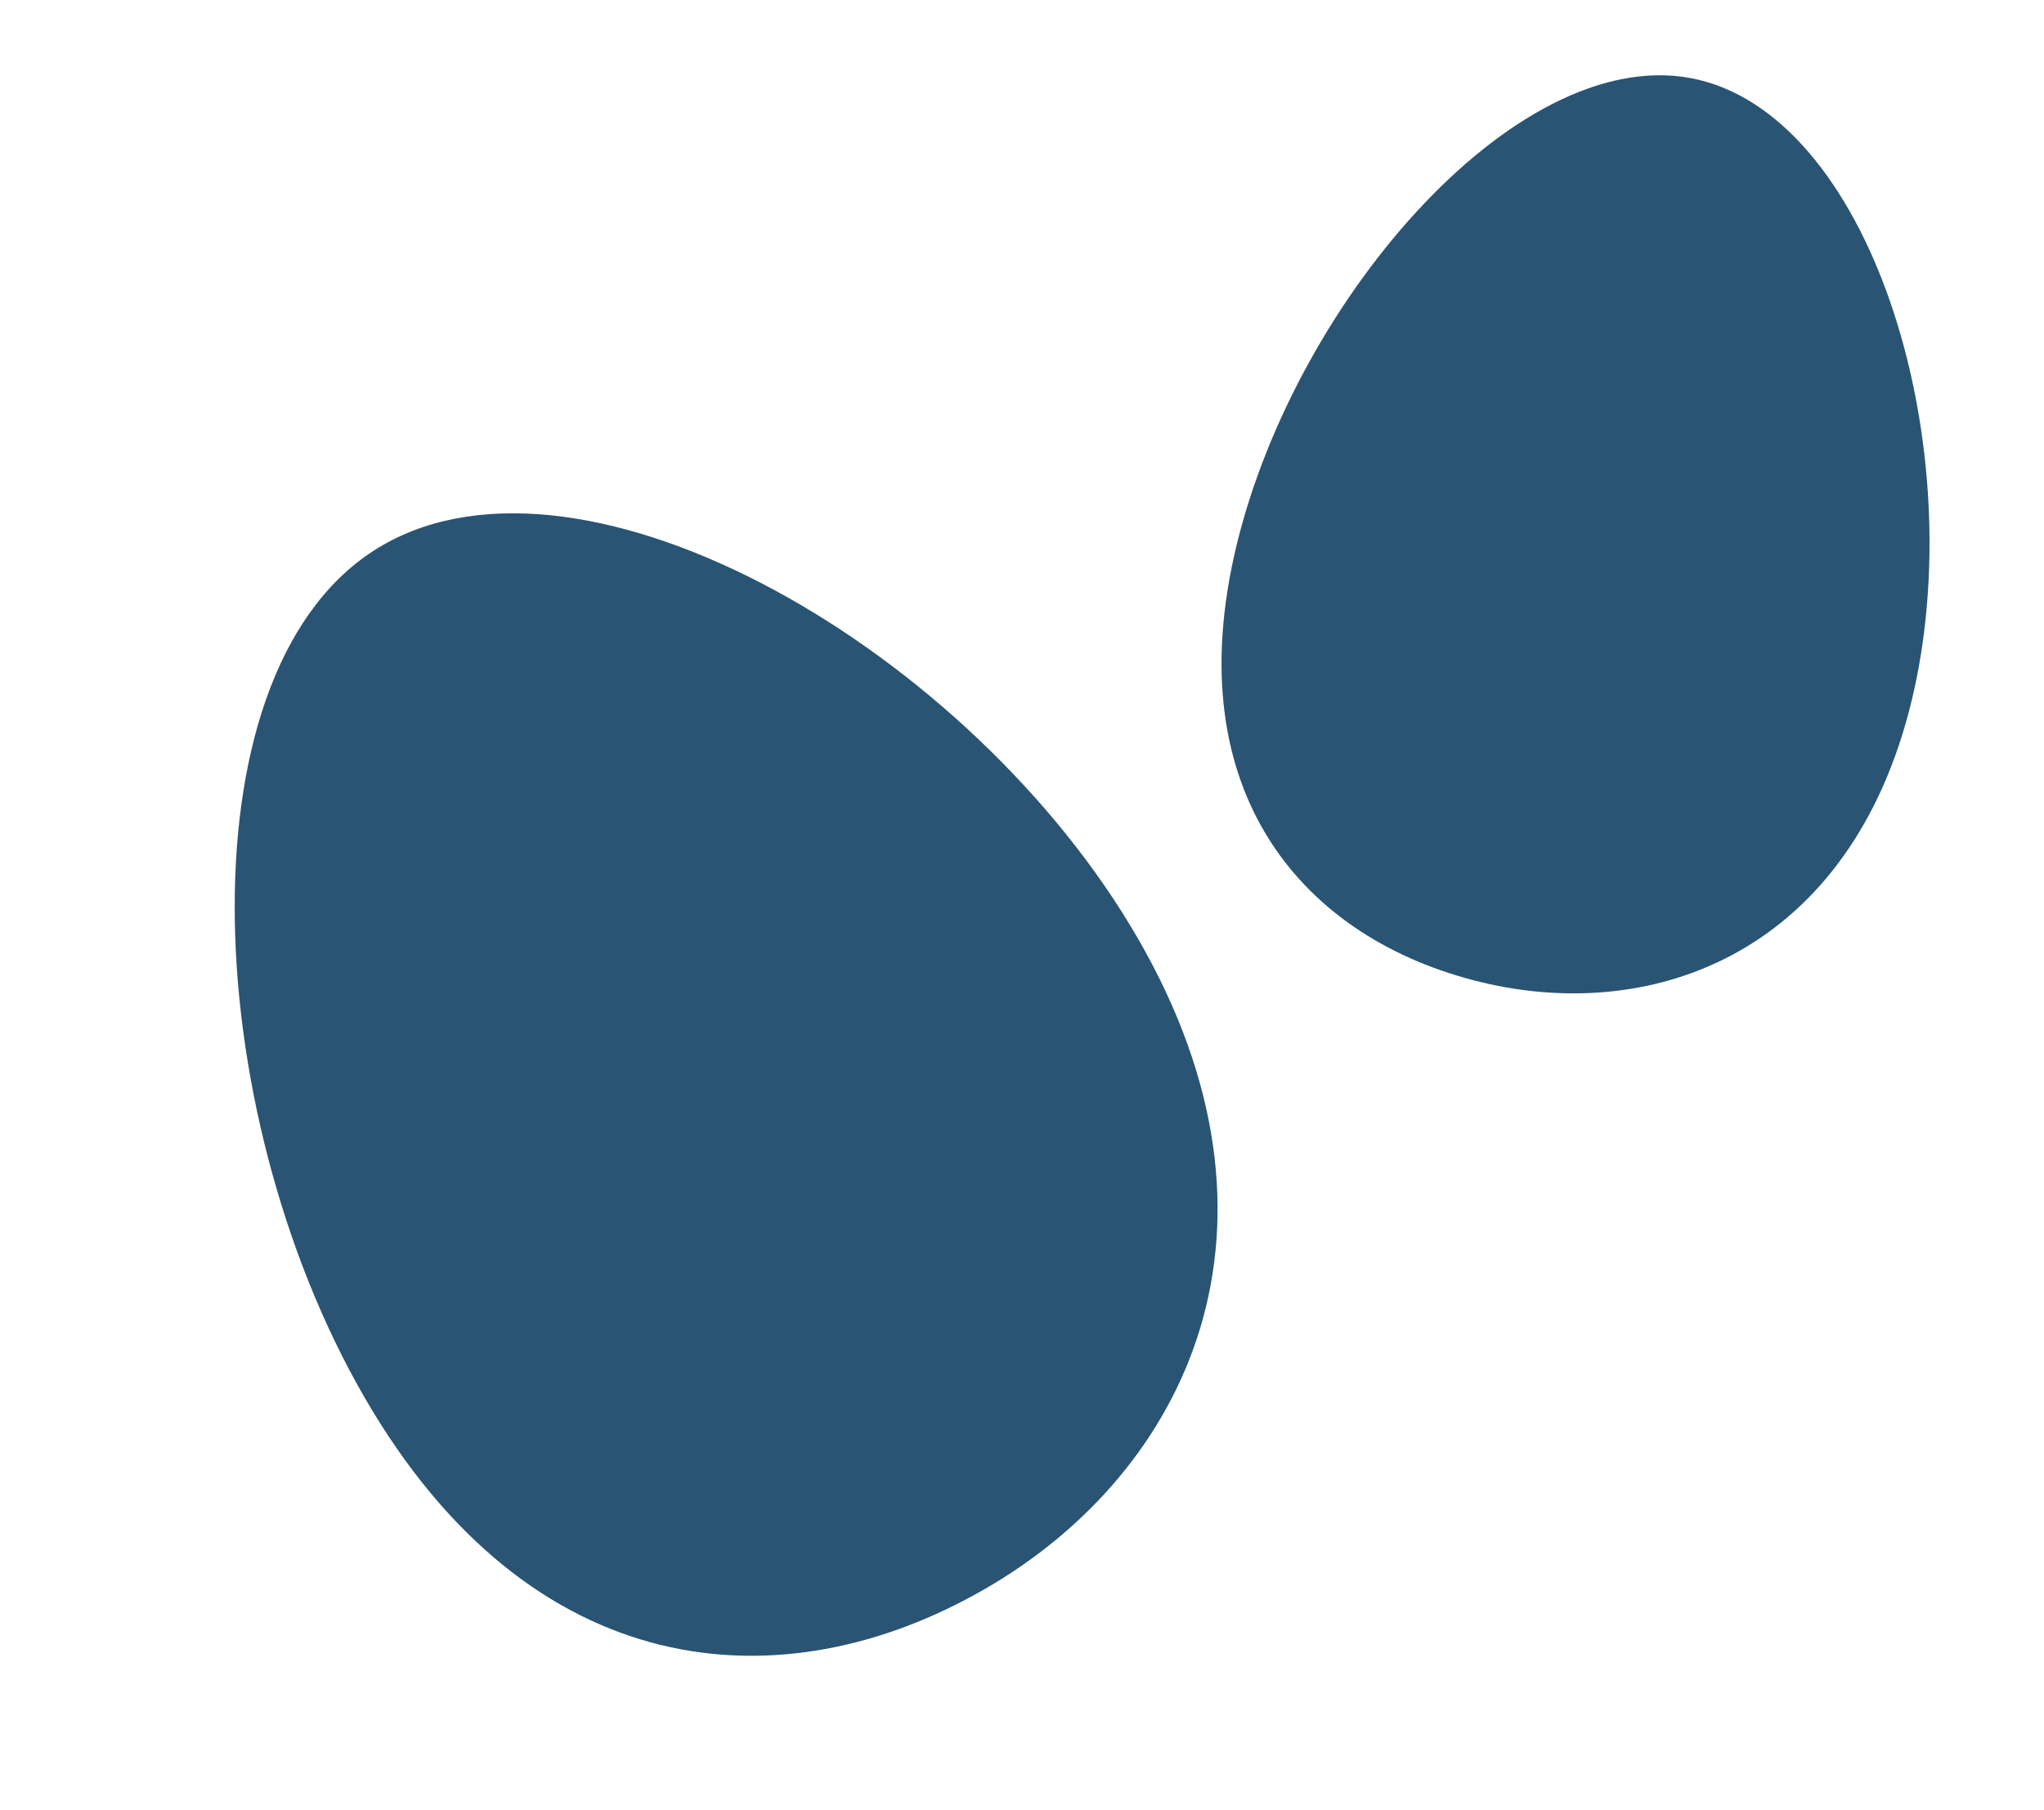
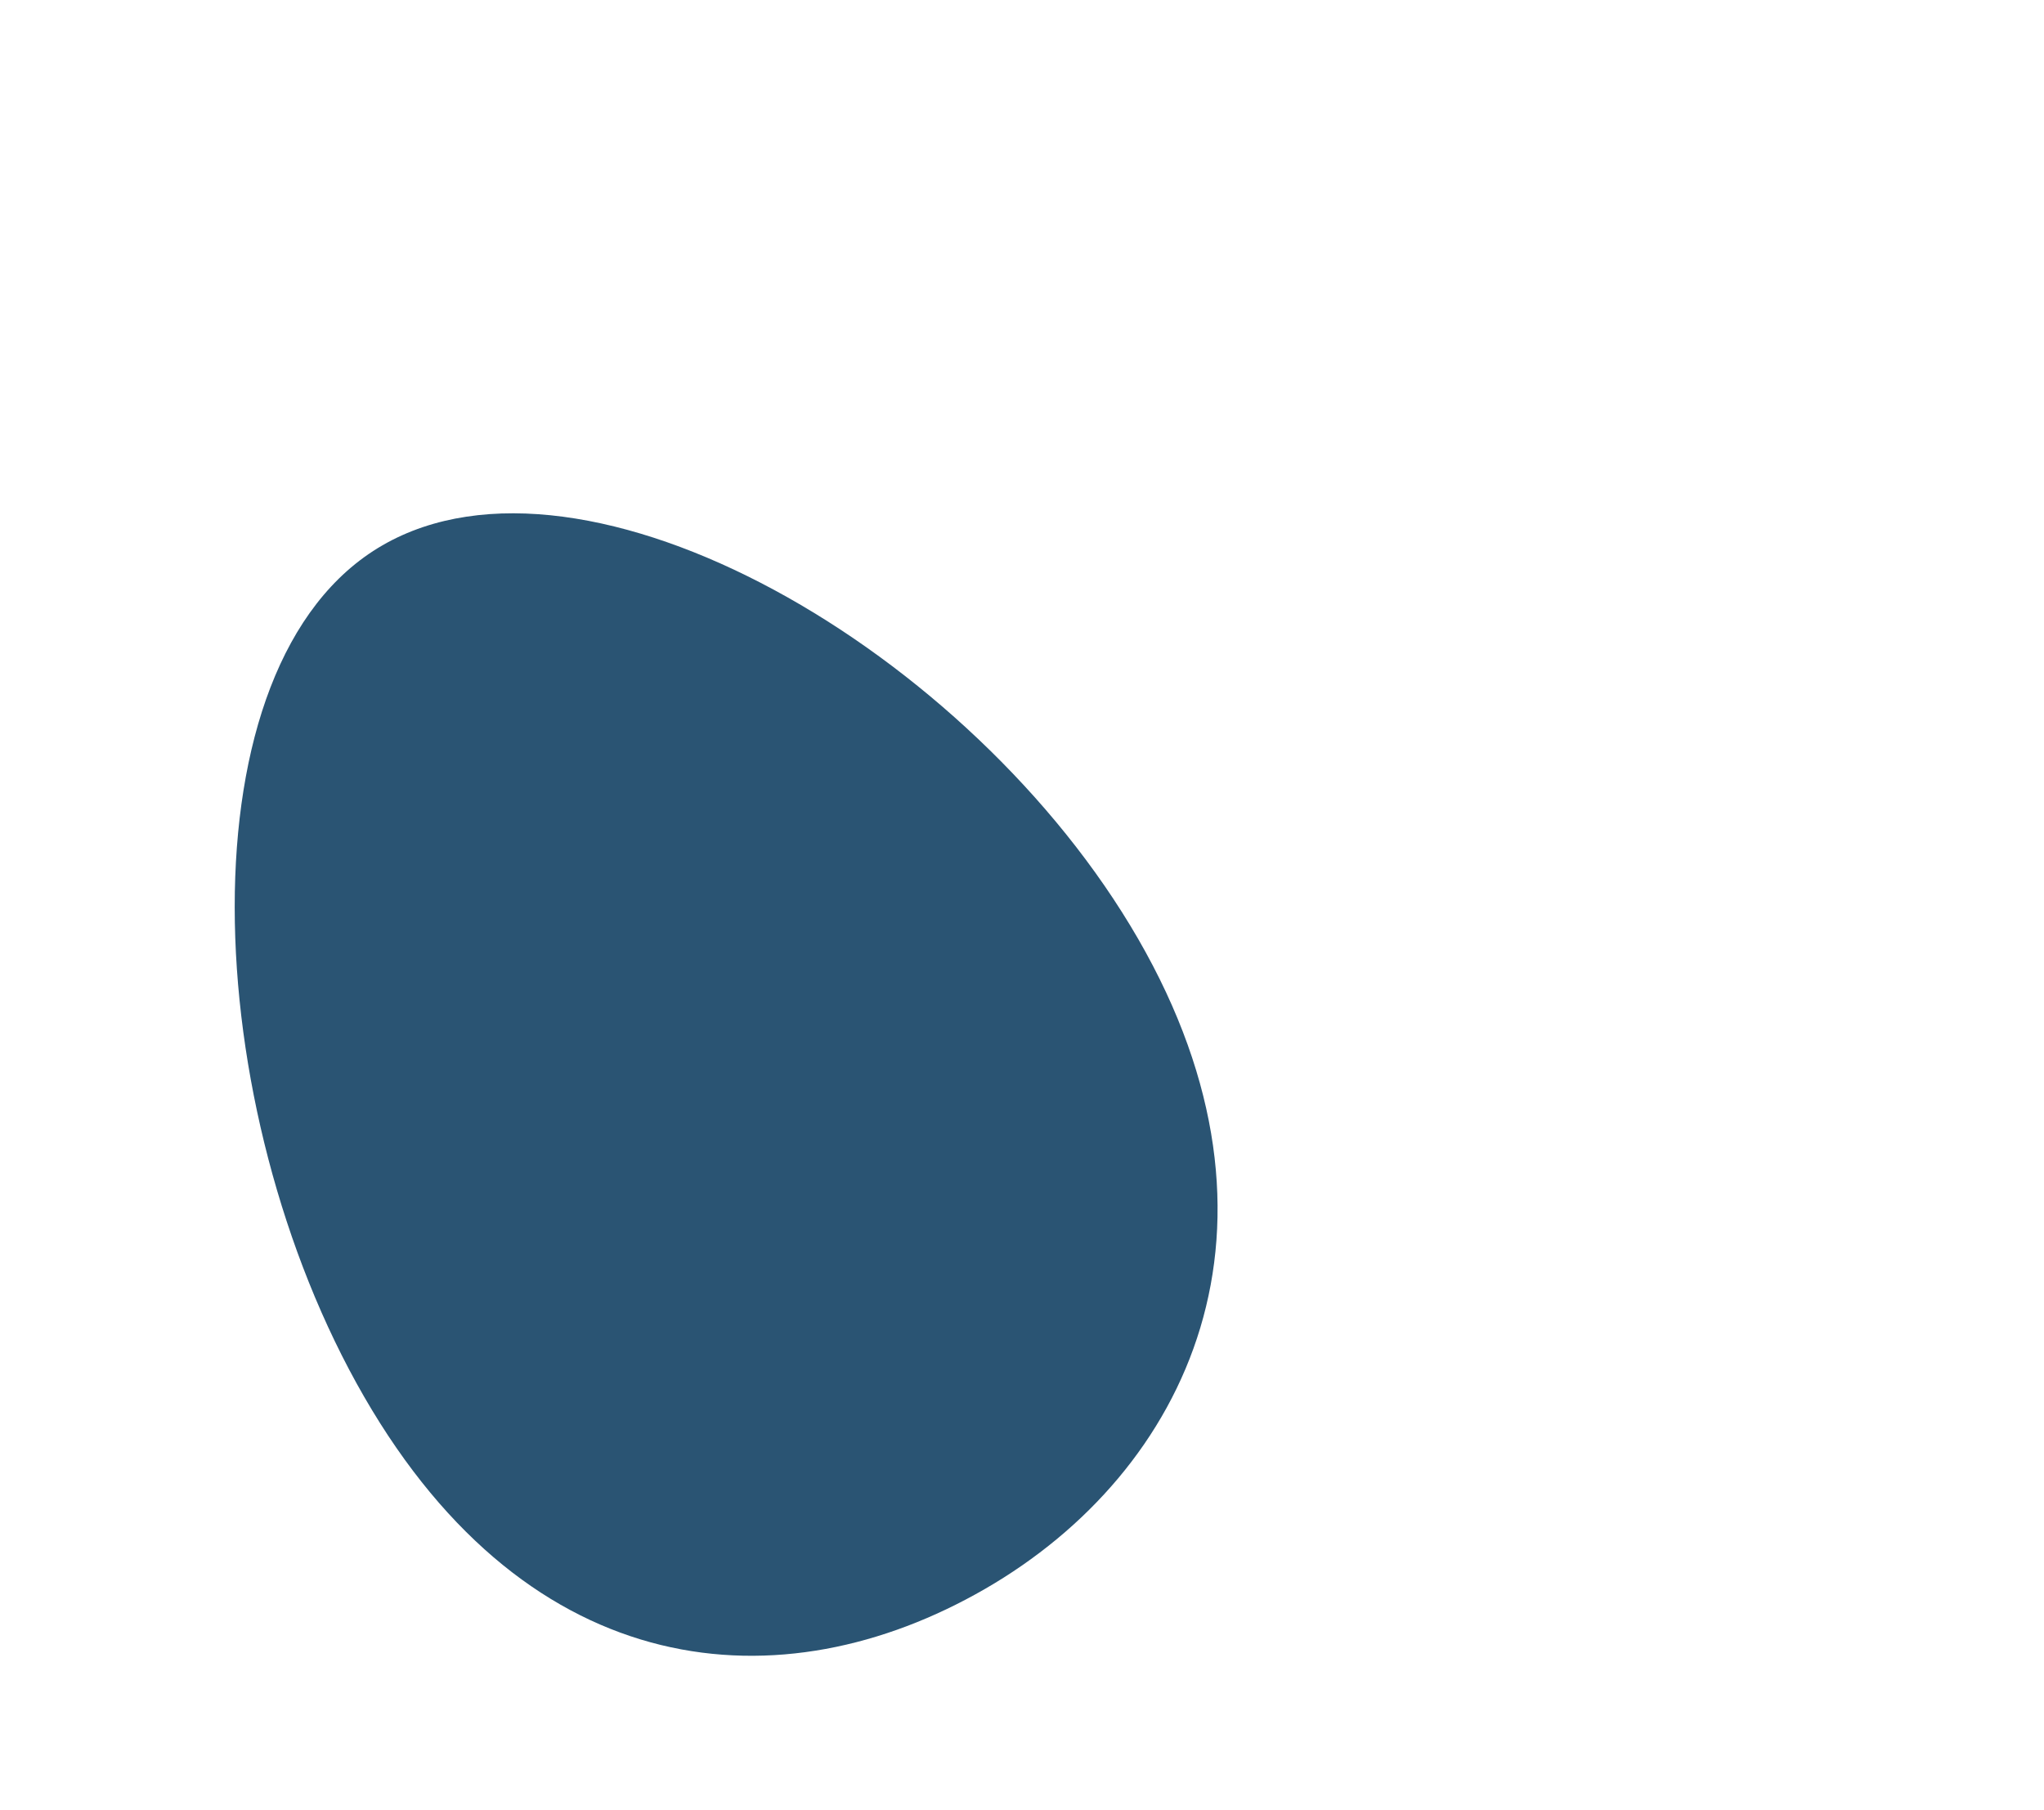
- <svg xmlns="http://www.w3.org/2000/svg" width="323" height="286" viewBox="0 0 323 286" fill="none">
-   <path d="M179.848 148.367C206.142 193.91 187.804 232.547 155.668 251.101C123.531 269.655 83.85 266.306 57.556 220.763C31.261 175.22 28.311 104.729 60.448 86.175C92.584 67.621 153.554 102.824 179.848 148.367Z" fill="#2A5473" />
-   <path d="M302.086 110.734C292.573 150.11 261.824 161.93 234.039 155.217C206.255 148.505 185.891 125.564 195.404 86.189C204.917 46.813 240.704 5.914 268.488 12.626C296.273 19.339 311.599 71.359 302.086 110.734Z" fill="#2A5473" />
+ <svg xmlns="http://www.w3.org/2000/svg" width="323" height="286" viewBox="0 0 323 286" fill="none" style="color: #2A5473">
+   <g id="illustration">
+     <path d="M179.848 148.367C206.142 193.91 187.804 232.547 155.668 251.101C123.531 269.655 83.85 266.306 57.556 220.763C31.261 175.22 28.311 104.729 60.448 86.175C92.584 67.621 153.554 102.824 179.848 148.367Z" fill="currentColor" />
+     <path d="M302.086 110.734C292.573 150.11 261.824 161.93 234.039 155.217C206.255 148.505 185.891 125.564 195.404 86.189C204.917 46.813 240.704 5.914 268.488 12.626C296.273 19.339 311.599 71.359 302.086 110.734Z" fill="currentColoryyy" />
+   </g>
</svg>
